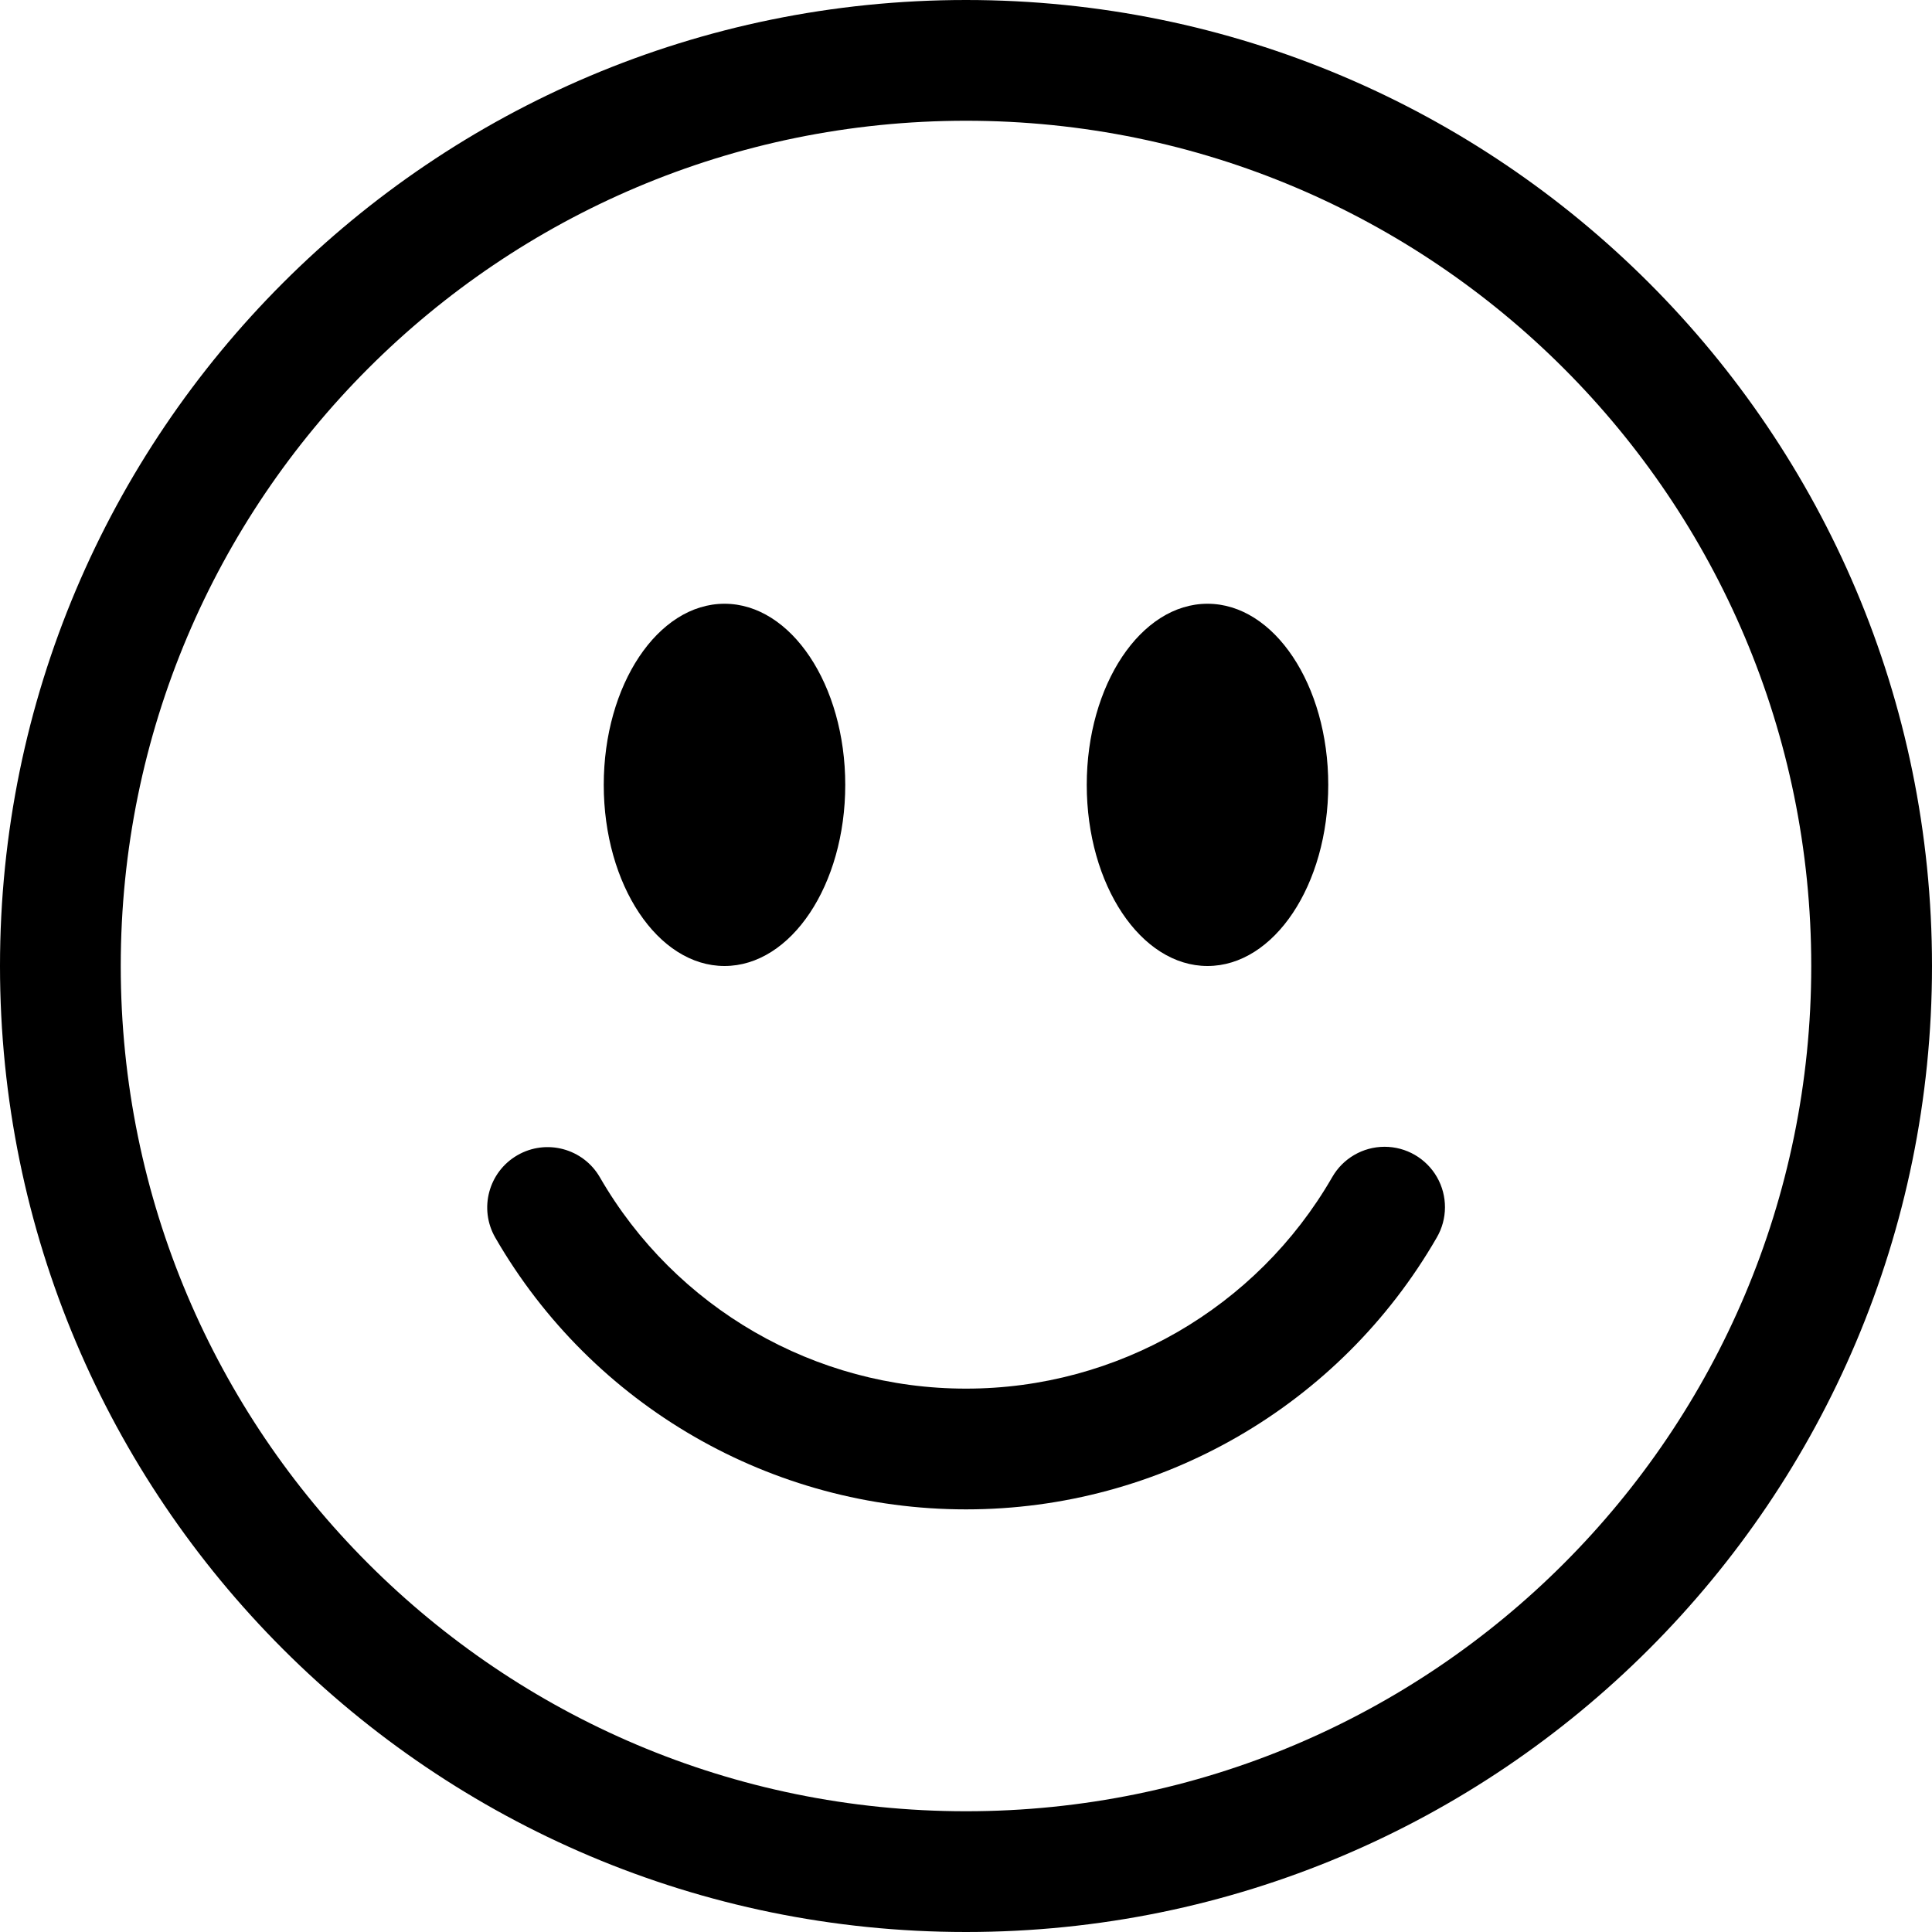
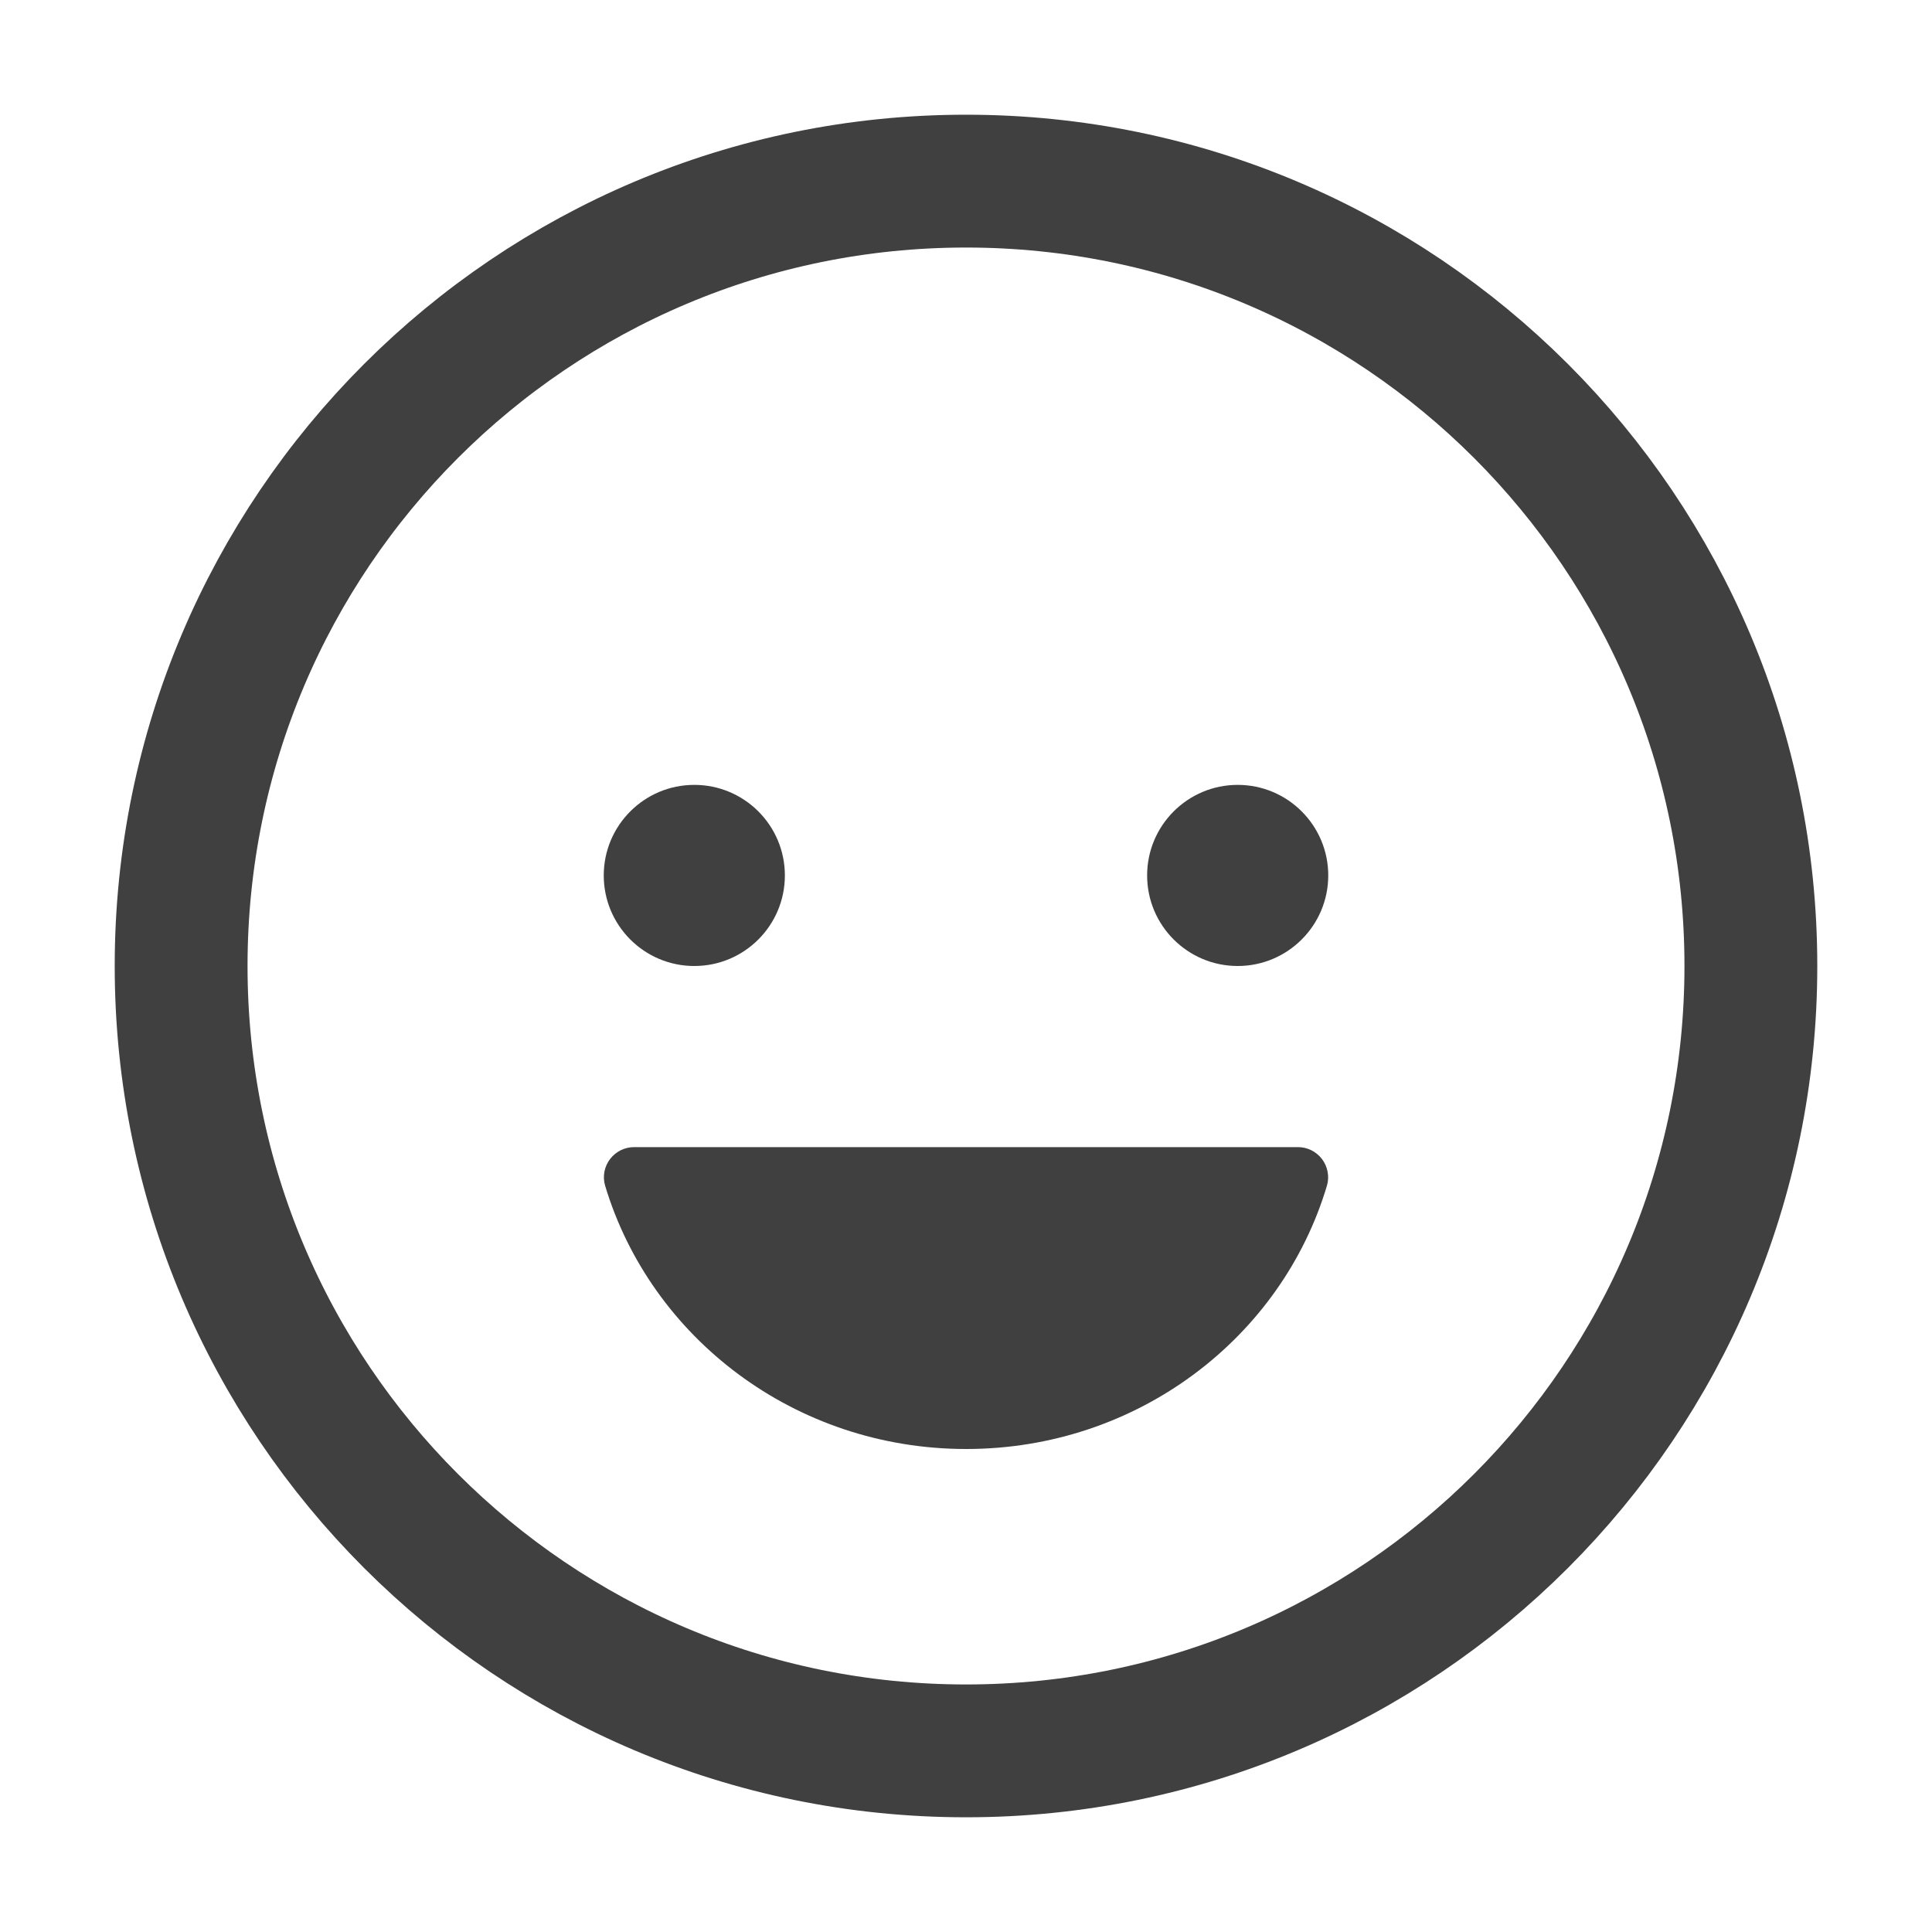
- <svg xmlns="http://www.w3.org/2000/svg" width="16" height="16" fill="currentColor" class="bi bi-emoji-smile" viewBox="0 0 16 16">
-   <path d="M8 15A7 7 0 1 1 8 1a7 7 0 0 1 0 14zm0 1A8 8 0 1 0 8 0a8 8 0 0 0 0 16z" />
-   <path d="M4.285 9.567a.5.5 0 0 1 .683.183A3.498 3.498 0 0 0 8 11.5a3.498 3.498 0 0 0 3.032-1.75.5.5 0 1 1 .866.5A4.498 4.498 0 0 1 8 12.5a4.498 4.498 0 0 1-3.898-2.25.5.5 0 0 1 .183-.683zM7 6.5C7 7.328 6.552 8 6 8s-1-.672-1-1.5S5.448 5 6 5s1 .672 1 1.5zm4 0c0 .828-.448 1.5-1 1.5s-1-.672-1-1.5S9.448 5 10 5s1 .672 1 1.5z" />
+ <svg xmlns="http://www.w3.org/2000/svg" width="40" height="40" viewBox="0 0 40 40" fill="none">
+   <path d="M14.375 20C15.411 20 16.25 19.16 16.25 18.125C16.25 17.09 15.411 16.25 14.375 16.25C13.339 16.25 12.5 17.09 12.5 18.125C12.5 19.16 13.339 20 14.375 20Z" fill="#404040" />
+   <path d="M20.004 30C16.456 30 13.471 27.693 12.527 24.544C12.5 24.451 12.496 24.352 12.514 24.257C12.533 24.161 12.573 24.071 12.633 23.994C12.692 23.917 12.769 23.855 12.856 23.812C12.944 23.77 13.04 23.748 13.138 23.75H26.863C26.961 23.748 27.057 23.77 27.145 23.812C27.232 23.855 27.309 23.917 27.368 23.994C27.427 24.071 27.468 24.161 27.486 24.257C27.505 24.352 27.501 24.451 27.474 24.544C26.538 27.693 23.552 30 20.004 30Z" fill="#404040" />
+   <path d="M25.625 20C26.66 20 27.5 19.16 27.5 18.125C27.5 17.09 26.66 16.25 25.625 16.25C24.59 16.25 23.75 17.09 23.75 18.125C23.75 19.16 24.59 20 25.625 20Z" fill="#404040" />
+   <path d="M20 36.25C28.975 36.25 36.25 28.975 36.25 20C36.25 11.025 28.975 3.75 20 3.75C11.025 3.75 3.75 11.025 3.75 20C3.75 28.975 11.025 36.25 20 36.25Z" stroke="#404040" stroke-width="2.75" stroke-miterlimit="10" />
</svg>
